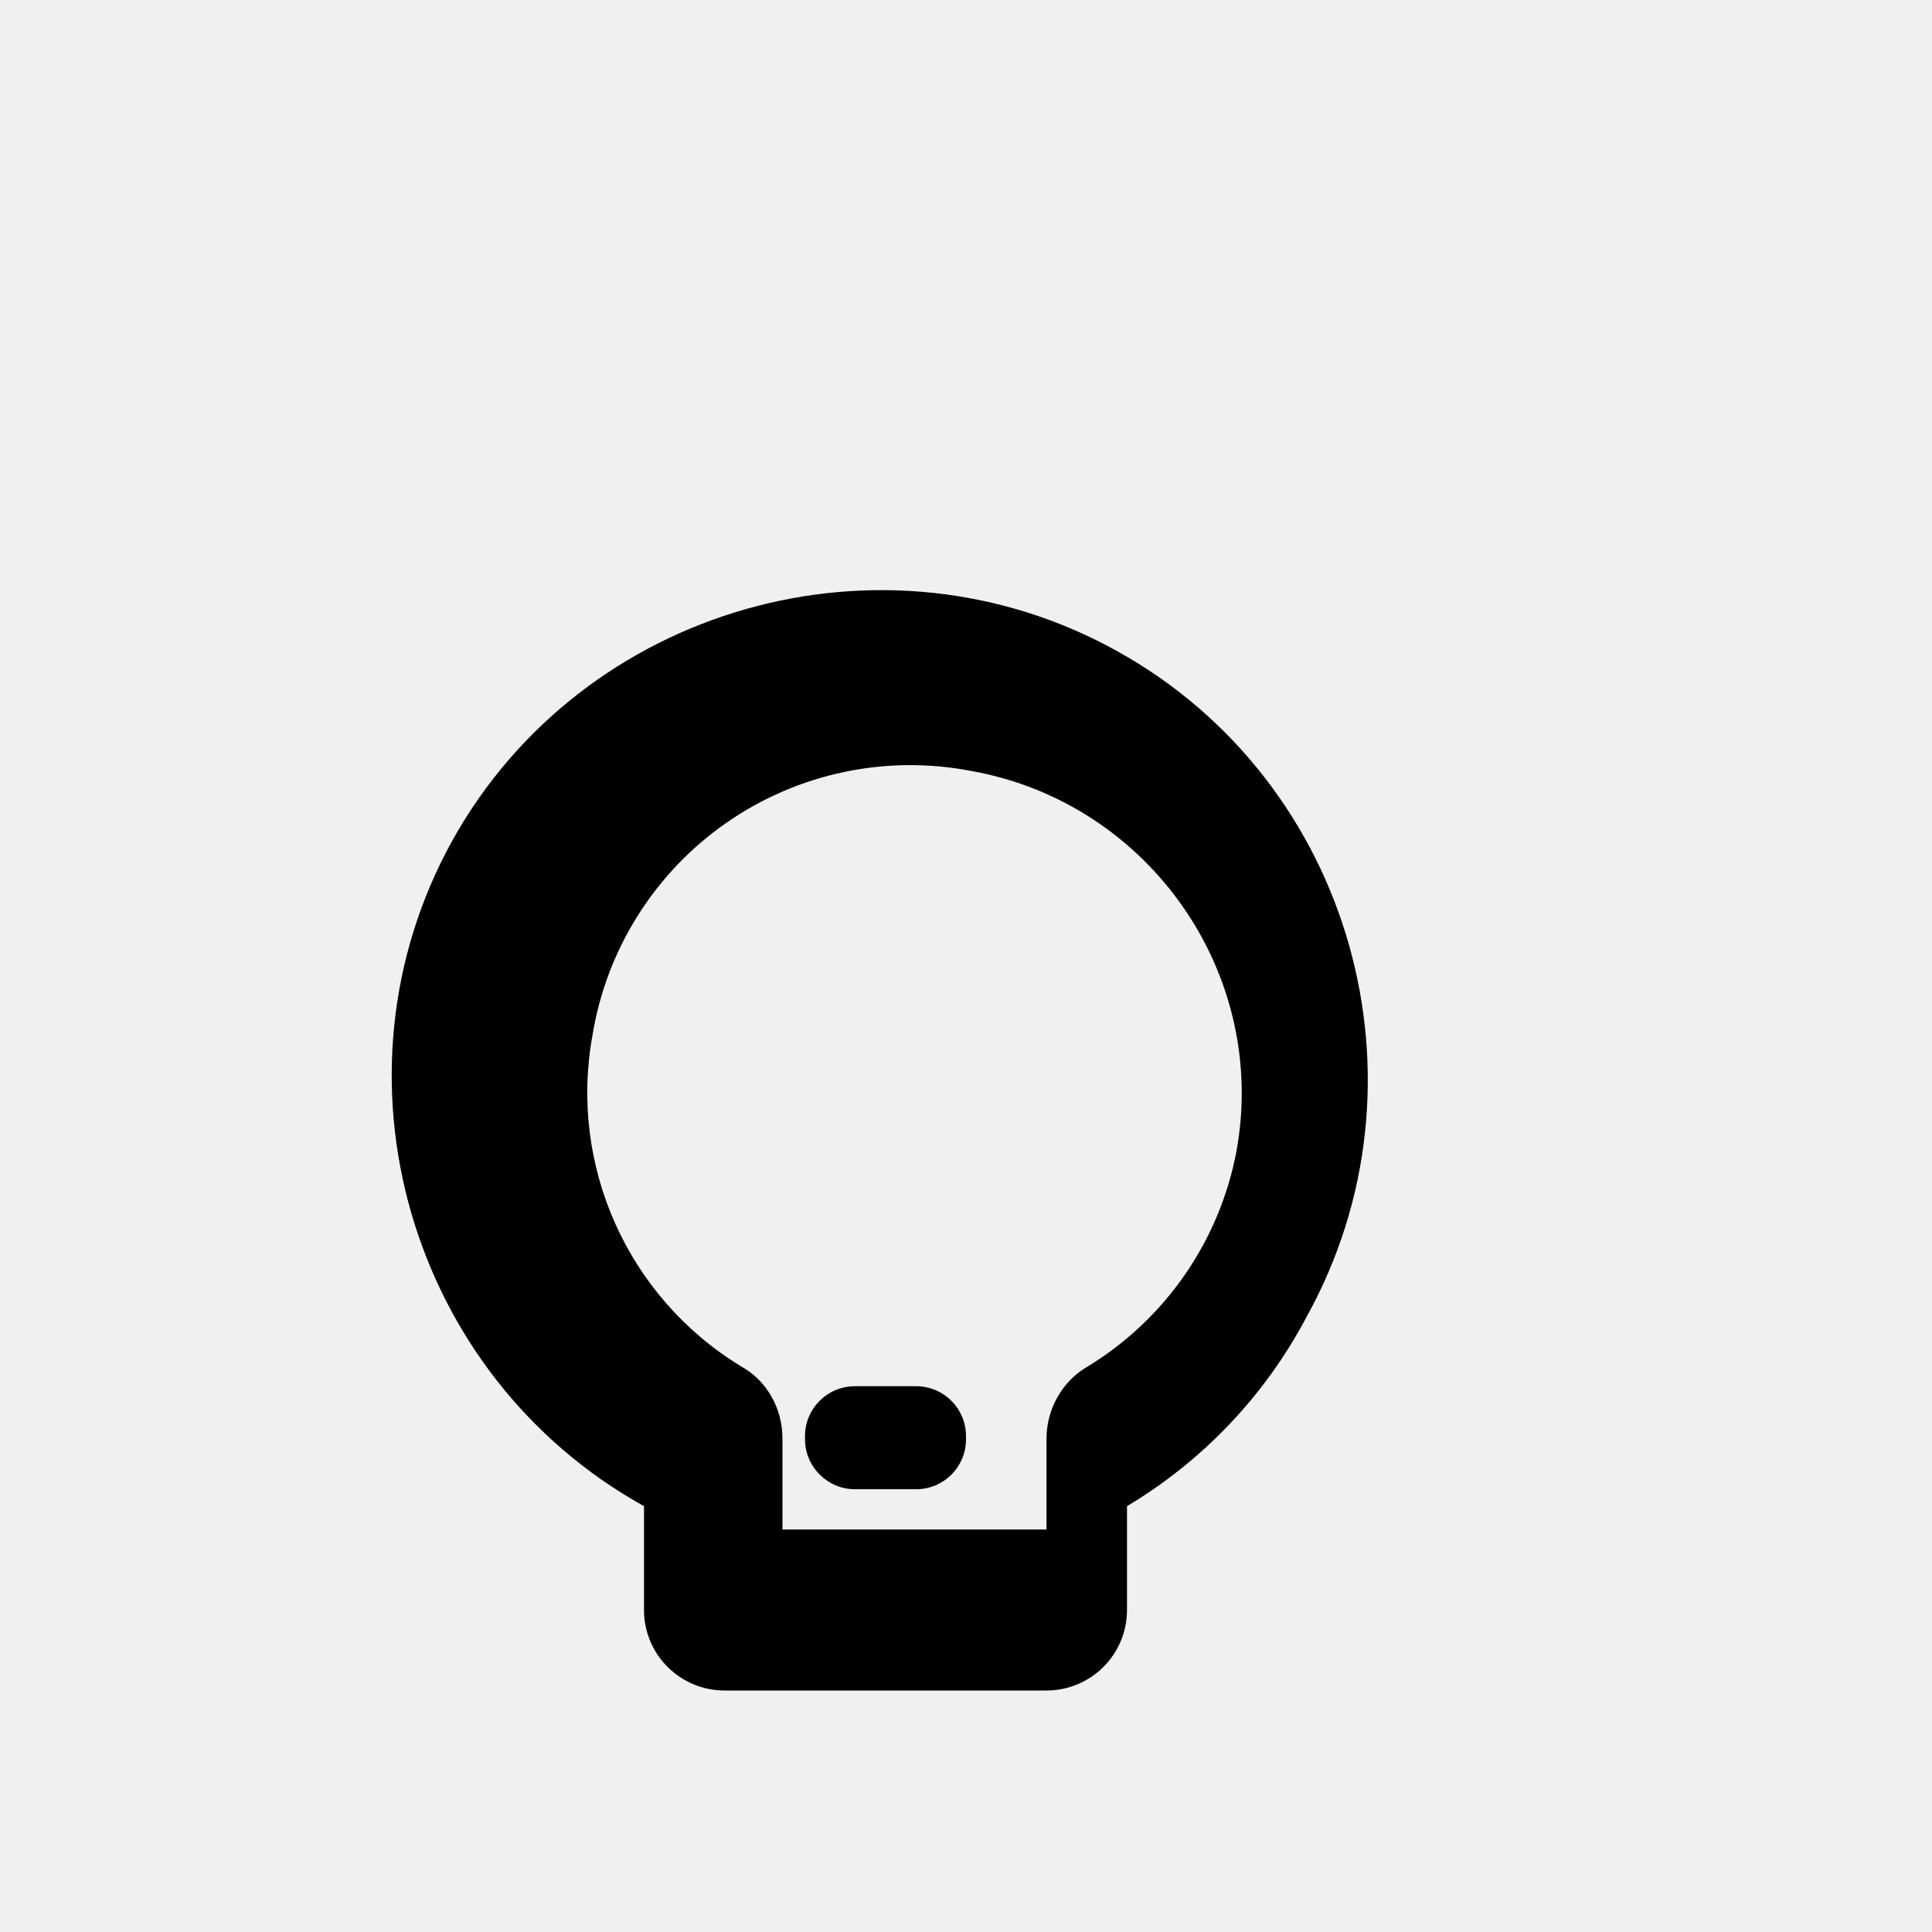
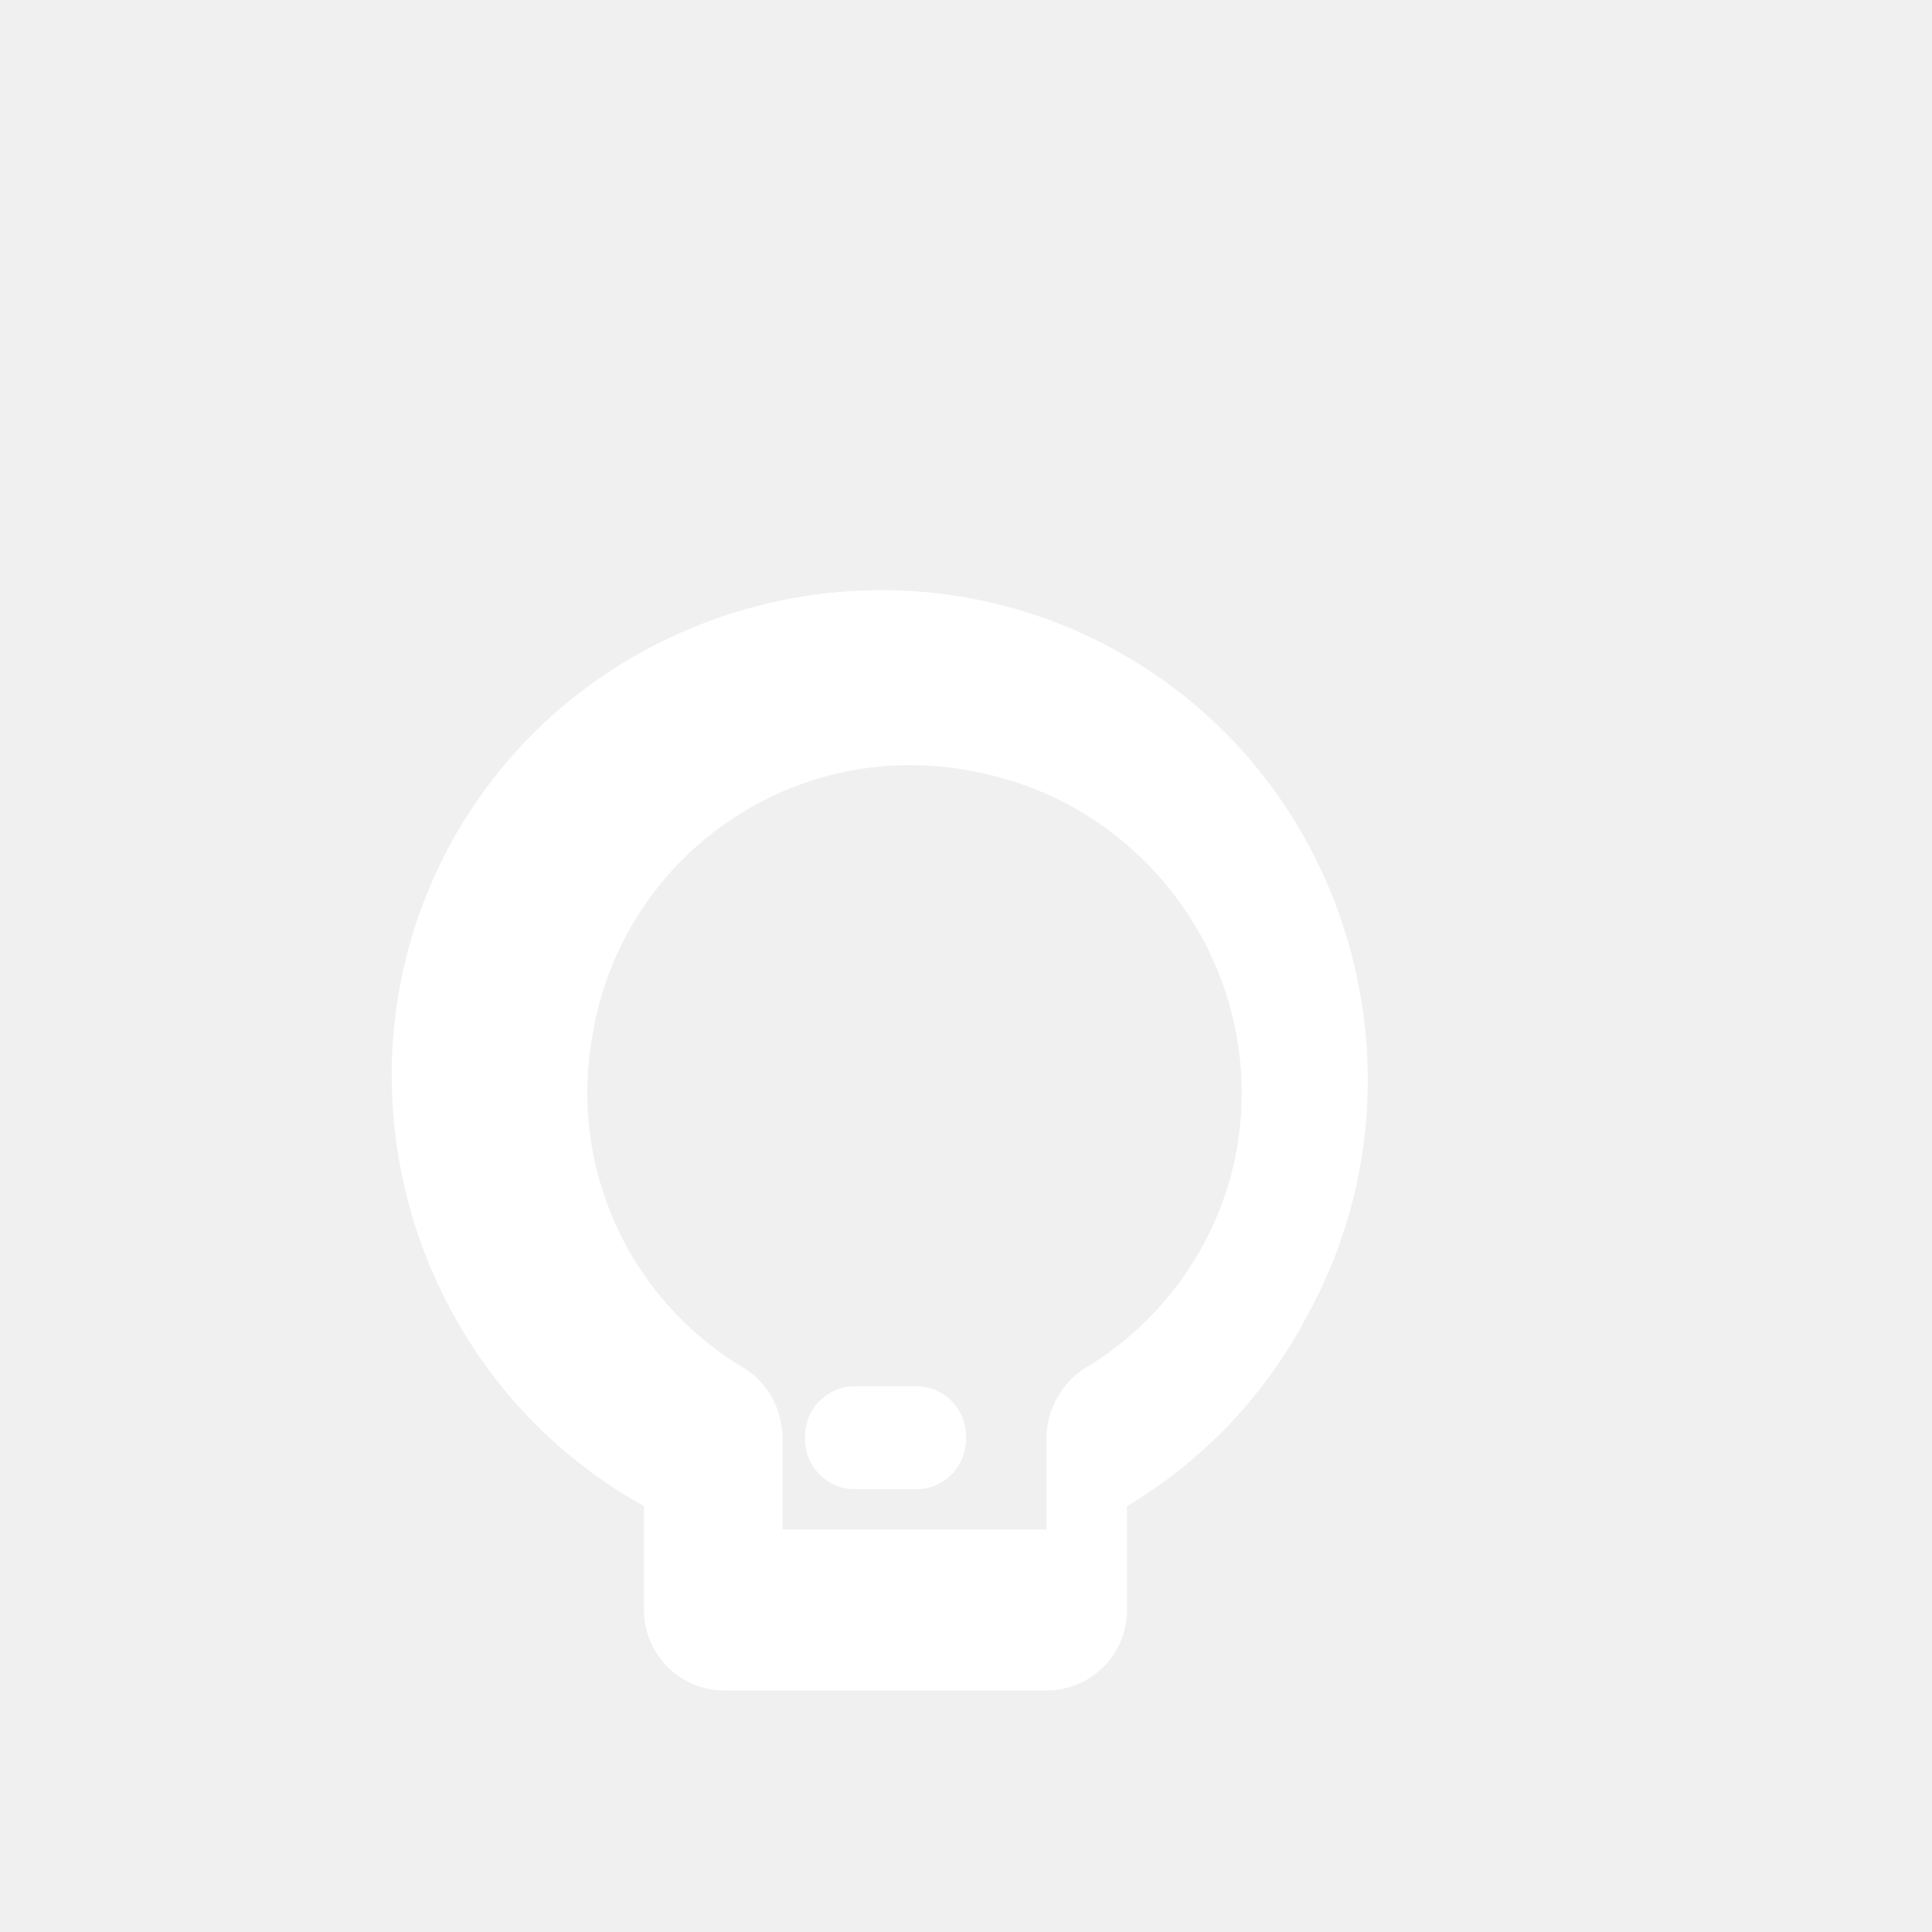
<svg xmlns="http://www.w3.org/2000/svg" width="64" height="64" viewBox="0 0 24 24" role="img" aria-label="Light bulb icon">
-   <path d="M9 21a1 1 0 0 1-1-1v-1.29c-2.92-1.62-4-5.35-2.38-8.27 1.62-2.91 5.35-3.97 8.26-2.35 2.92 1.62 3.97 5.35 2.35 8.27A6 6 0 0 1 14 18.71V20a1 1 0 0 1-1 1Zm4-2v-1.13c0-.37.2-.72.52-.9a4 4 0 0 0 1.84-2.67c.4-2.2-1.08-4.32-3.28-4.72a4 4 0 0 0-4.72 3.28 3.98 3.98 0 0 0 1.84 4.11c.33.18.52.53.52.9V19Zm-2.38-.5h.76a.62.62 0 0 0 .62-.62v-.04a.62.62 0 0 0-.62-.62h-.76a.62.62 0 0 0-.62.62v.04c0 .34.28.62.62.62Z" fill="currentColor" />
+   <path d="M9 21a1 1 0 0 1-1-1v-1.29c-2.92-1.62-4-5.35-2.38-8.27 1.62-2.91 5.35-3.97 8.26-2.35 2.92 1.62 3.97 5.35 2.35 8.27A6 6 0 0 1 14 18.71V20a1 1 0 0 1-1 1Zm4-2v-1.13c0-.37.2-.72.52-.9a4 4 0 0 0 1.84-2.67c.4-2.2-1.08-4.32-3.28-4.72a4 4 0 0 0-4.72 3.28 3.98 3.98 0 0 0 1.84 4.11c.33.18.52.53.52.9V19Zm-2.38-.5h.76a.62.62 0 0 0 .62-.62v-.04a.62.62 0 0 0-.62-.62h-.76a.62.62 0 0 0-.62.62v.04c0 .34.28.62.62.62Z" fill="#ffffff" />
</svg>
